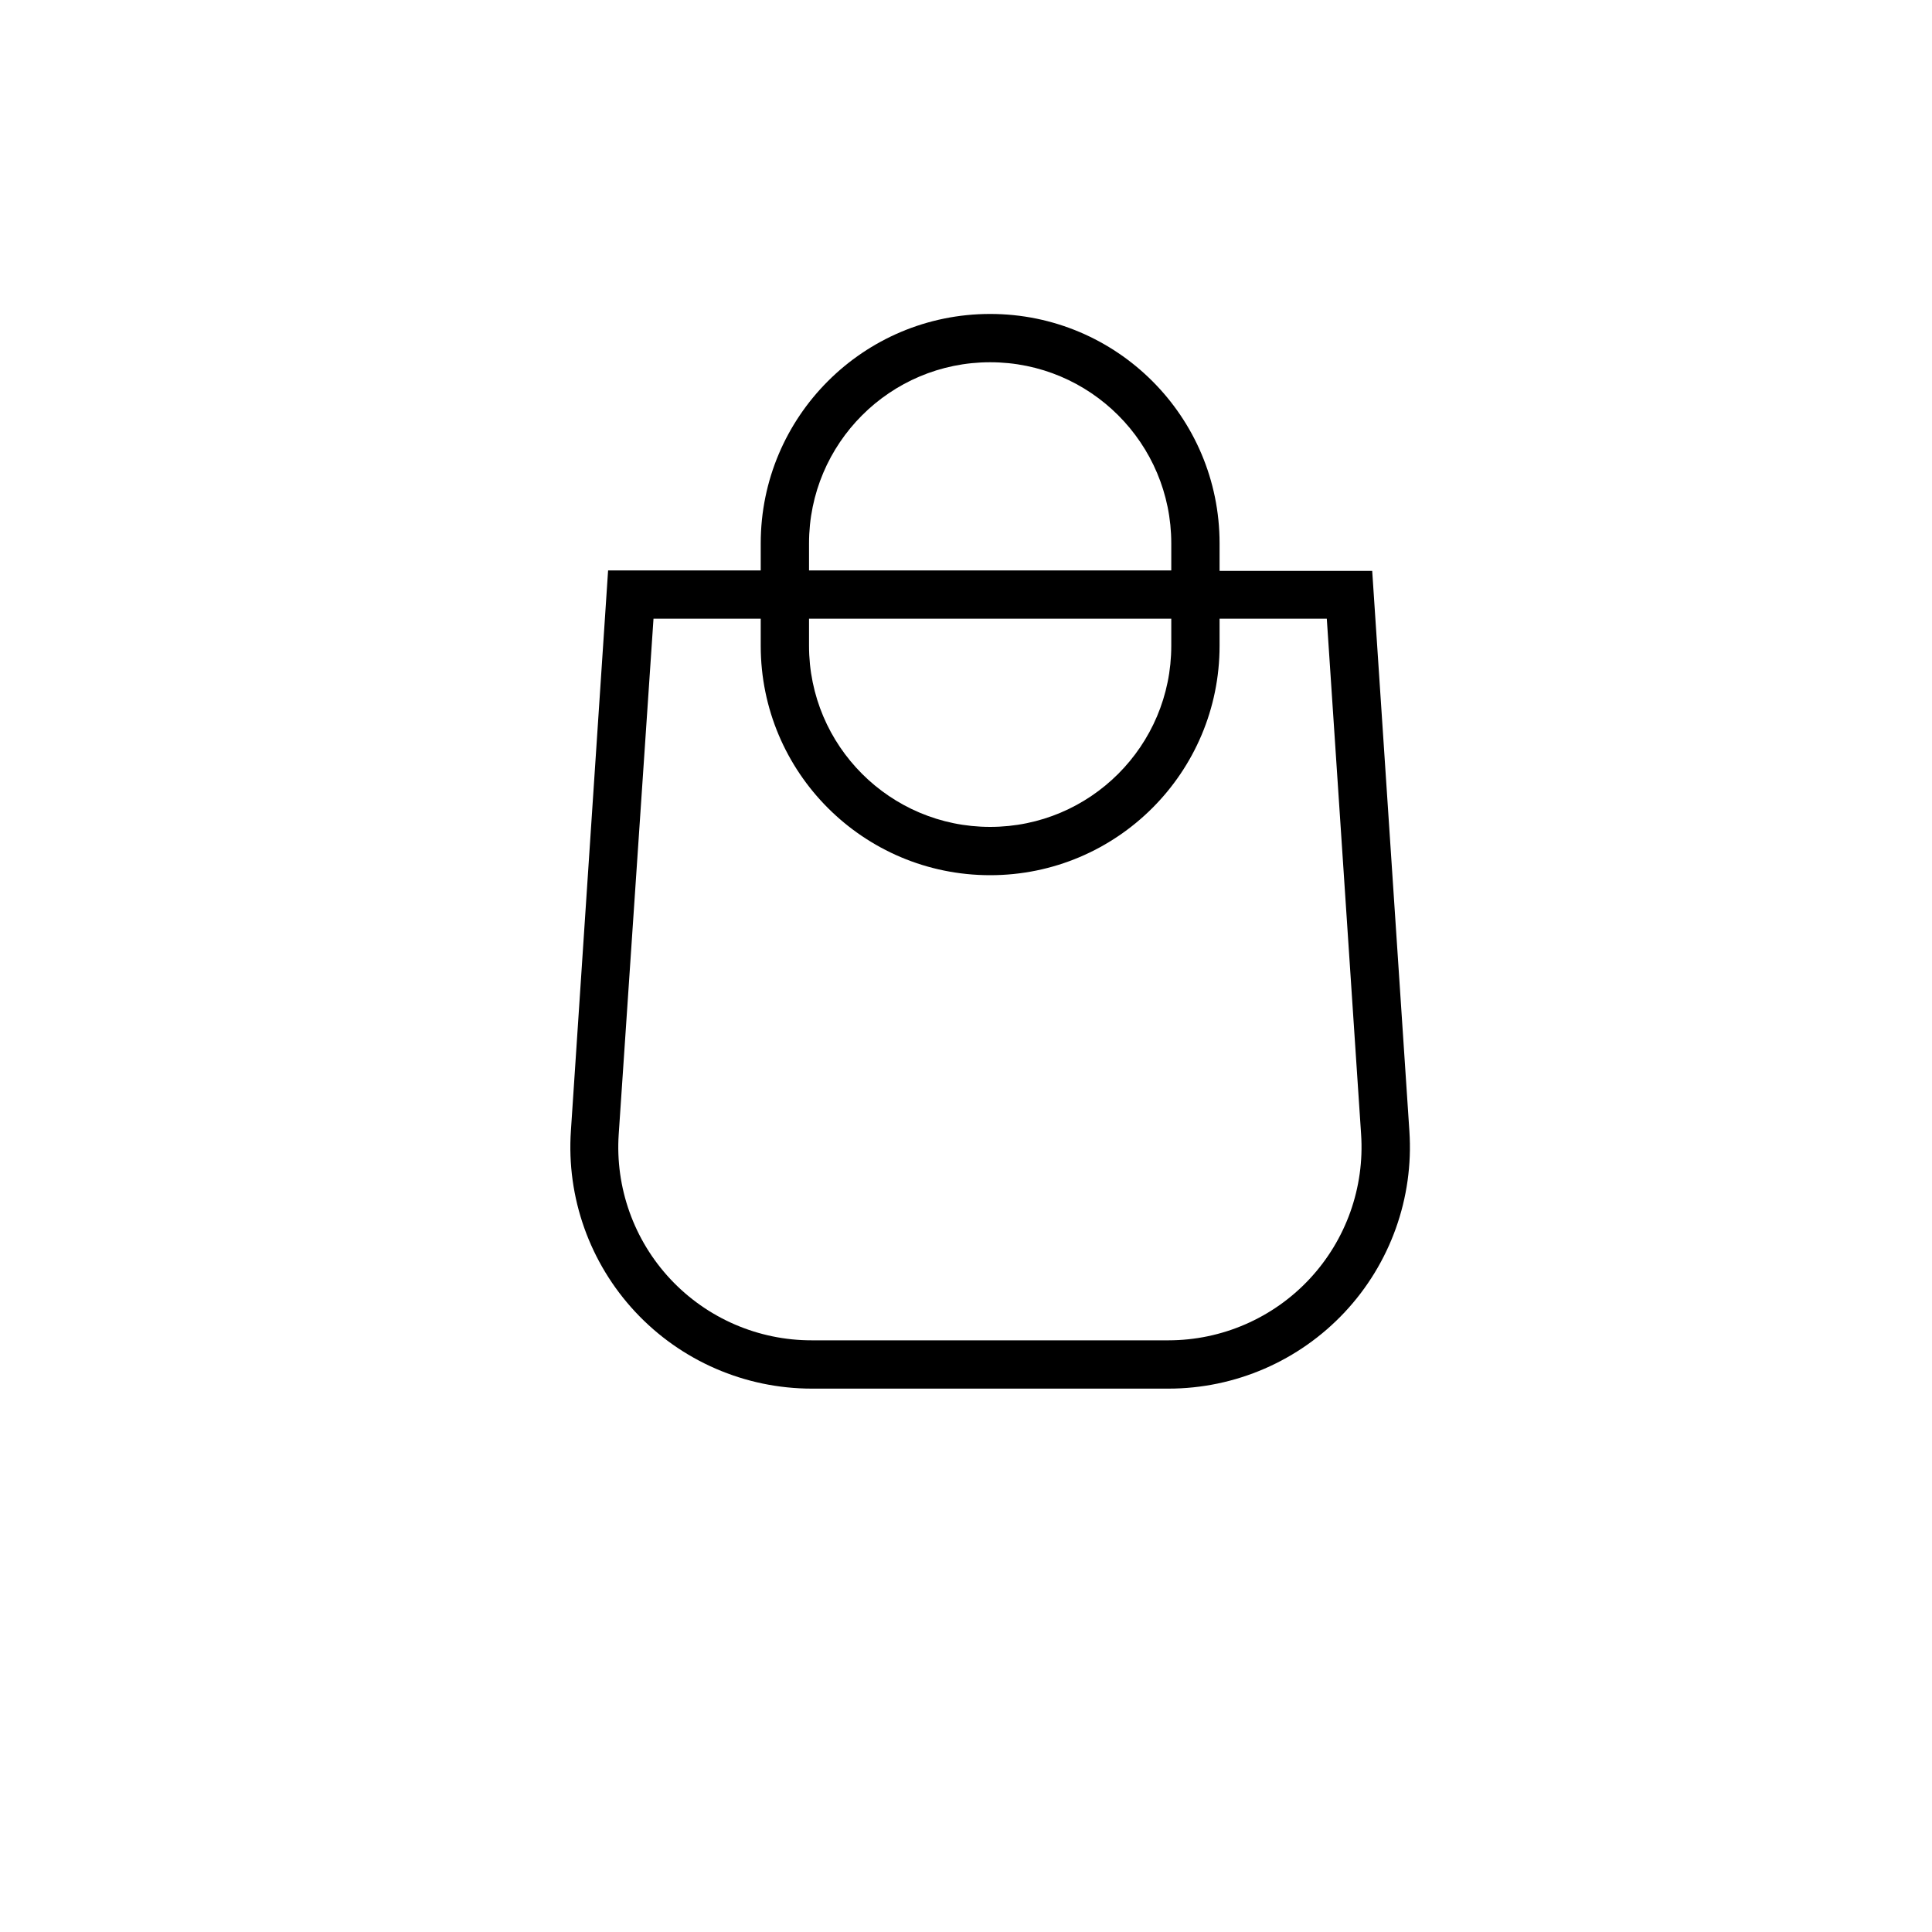
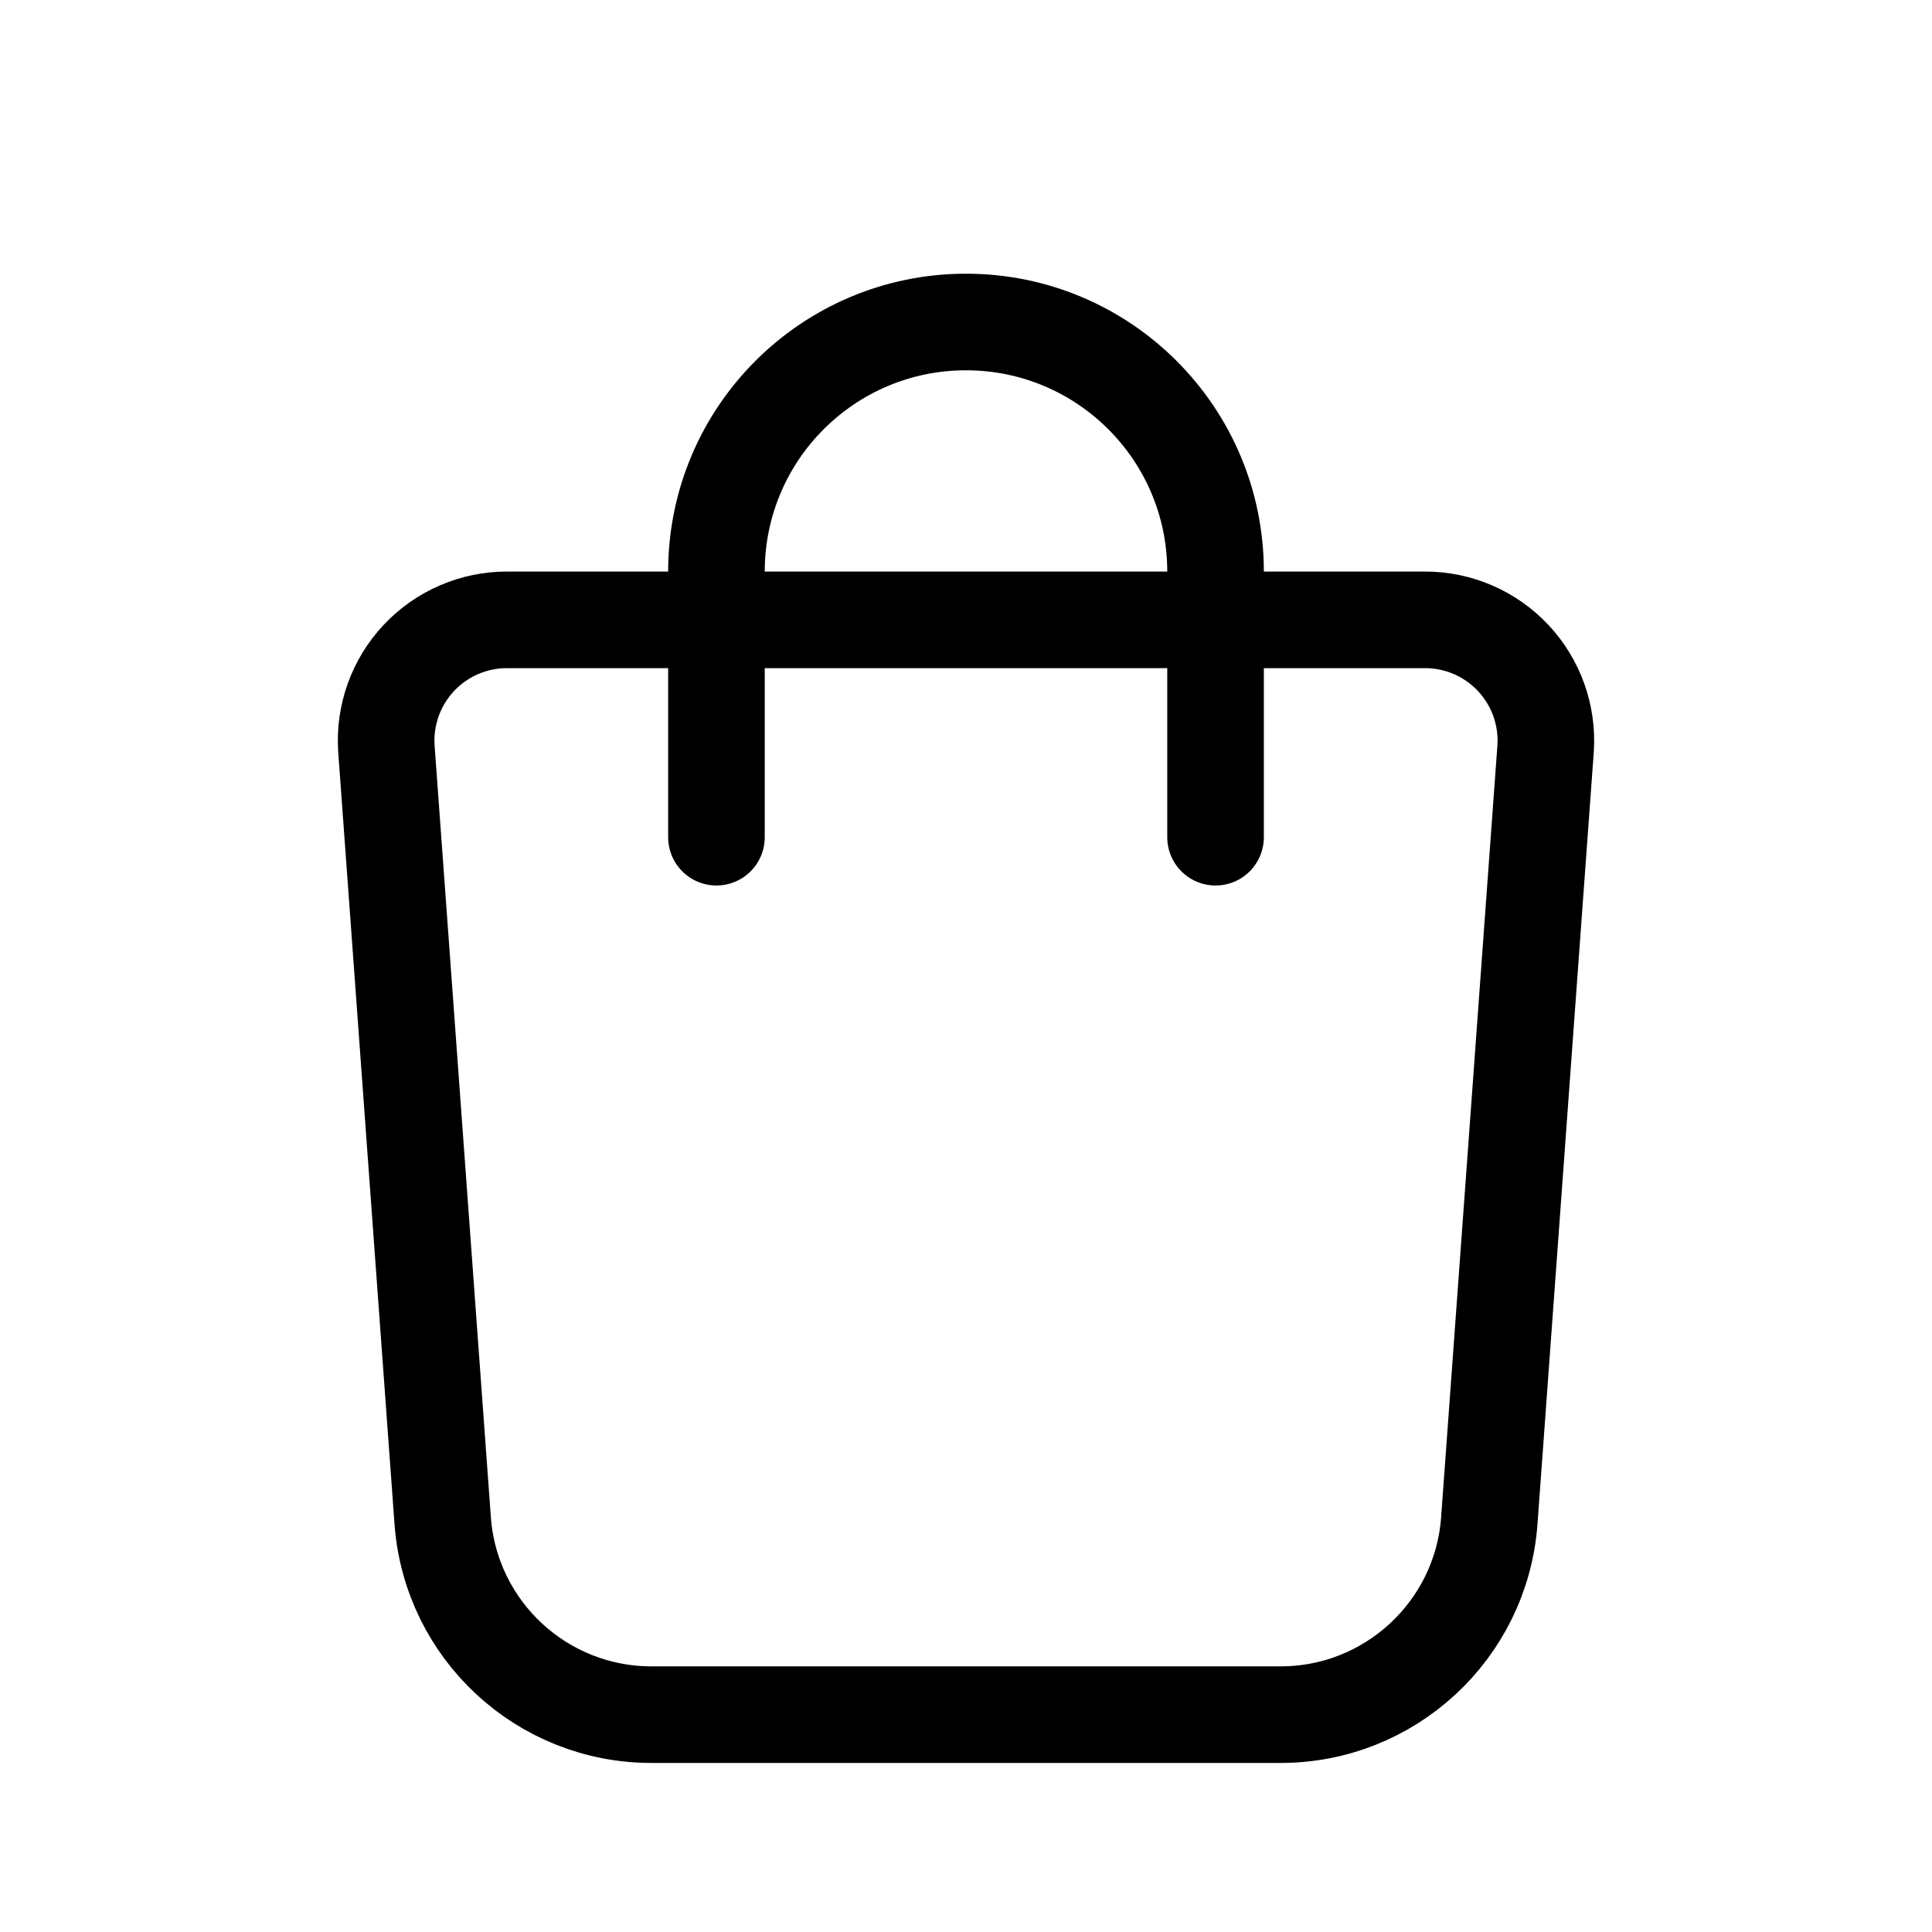
- <svg xmlns="http://www.w3.org/2000/svg" fill="none" class="icon icon-cart" viewBox="0 0 40 40">
-   <path fill="currentColor" fill-rule="evenodd" d="M20.5 6.5a4.75 4.75 0 0 0-4.75 4.75v.56h-3.16l-.77 11.6a5 5 0 0 0 4.99 5.34h7.38a5 5 0 0 0 4.99-5.33l-.77-11.6h-3.16v-.57A4.75 4.75 0 0 0 20.5 6.5m3.75 5.31v-.56a3.75 3.75 0 1 0-7.5 0v.56zm-7.5 1h7.5v.56a3.75 3.75 0 1 1-7.5 0zm-1 0v.56a4.75 4.75 0 1 0 9.5 0v-.56h2.22l.71 10.67a4 4 0 0 1-3.99 4.27h-7.38a4 4 0 0 1-4-4.27l.72-10.67z" />
+ <svg xmlns="http://www.w3.org/2000/svg" fill="none" class="icon icon-cart" viewBox="0 0 24 24">
+   <path stroke="currentColor" stroke-width="1.2" stroke-linejoin="round" d="M6.3 7.7h11.4a1.5 1.5 0 0 1 1.5 1.6l-.7 9.6a2.6 2.6 0 0 1-2.6 2.4H8.1a2.6 2.6 0 0 1-2.6-2.4l-.7-9.6a1.5 1.5 0 0 1 1.5-1.6Z" />
+   <path stroke="currentColor" stroke-width="1.2" stroke-linecap="round" d="M8.9 10.4V7.1a3.1 3.1 0 0 1 6.2 0v3.3" />
</svg>
